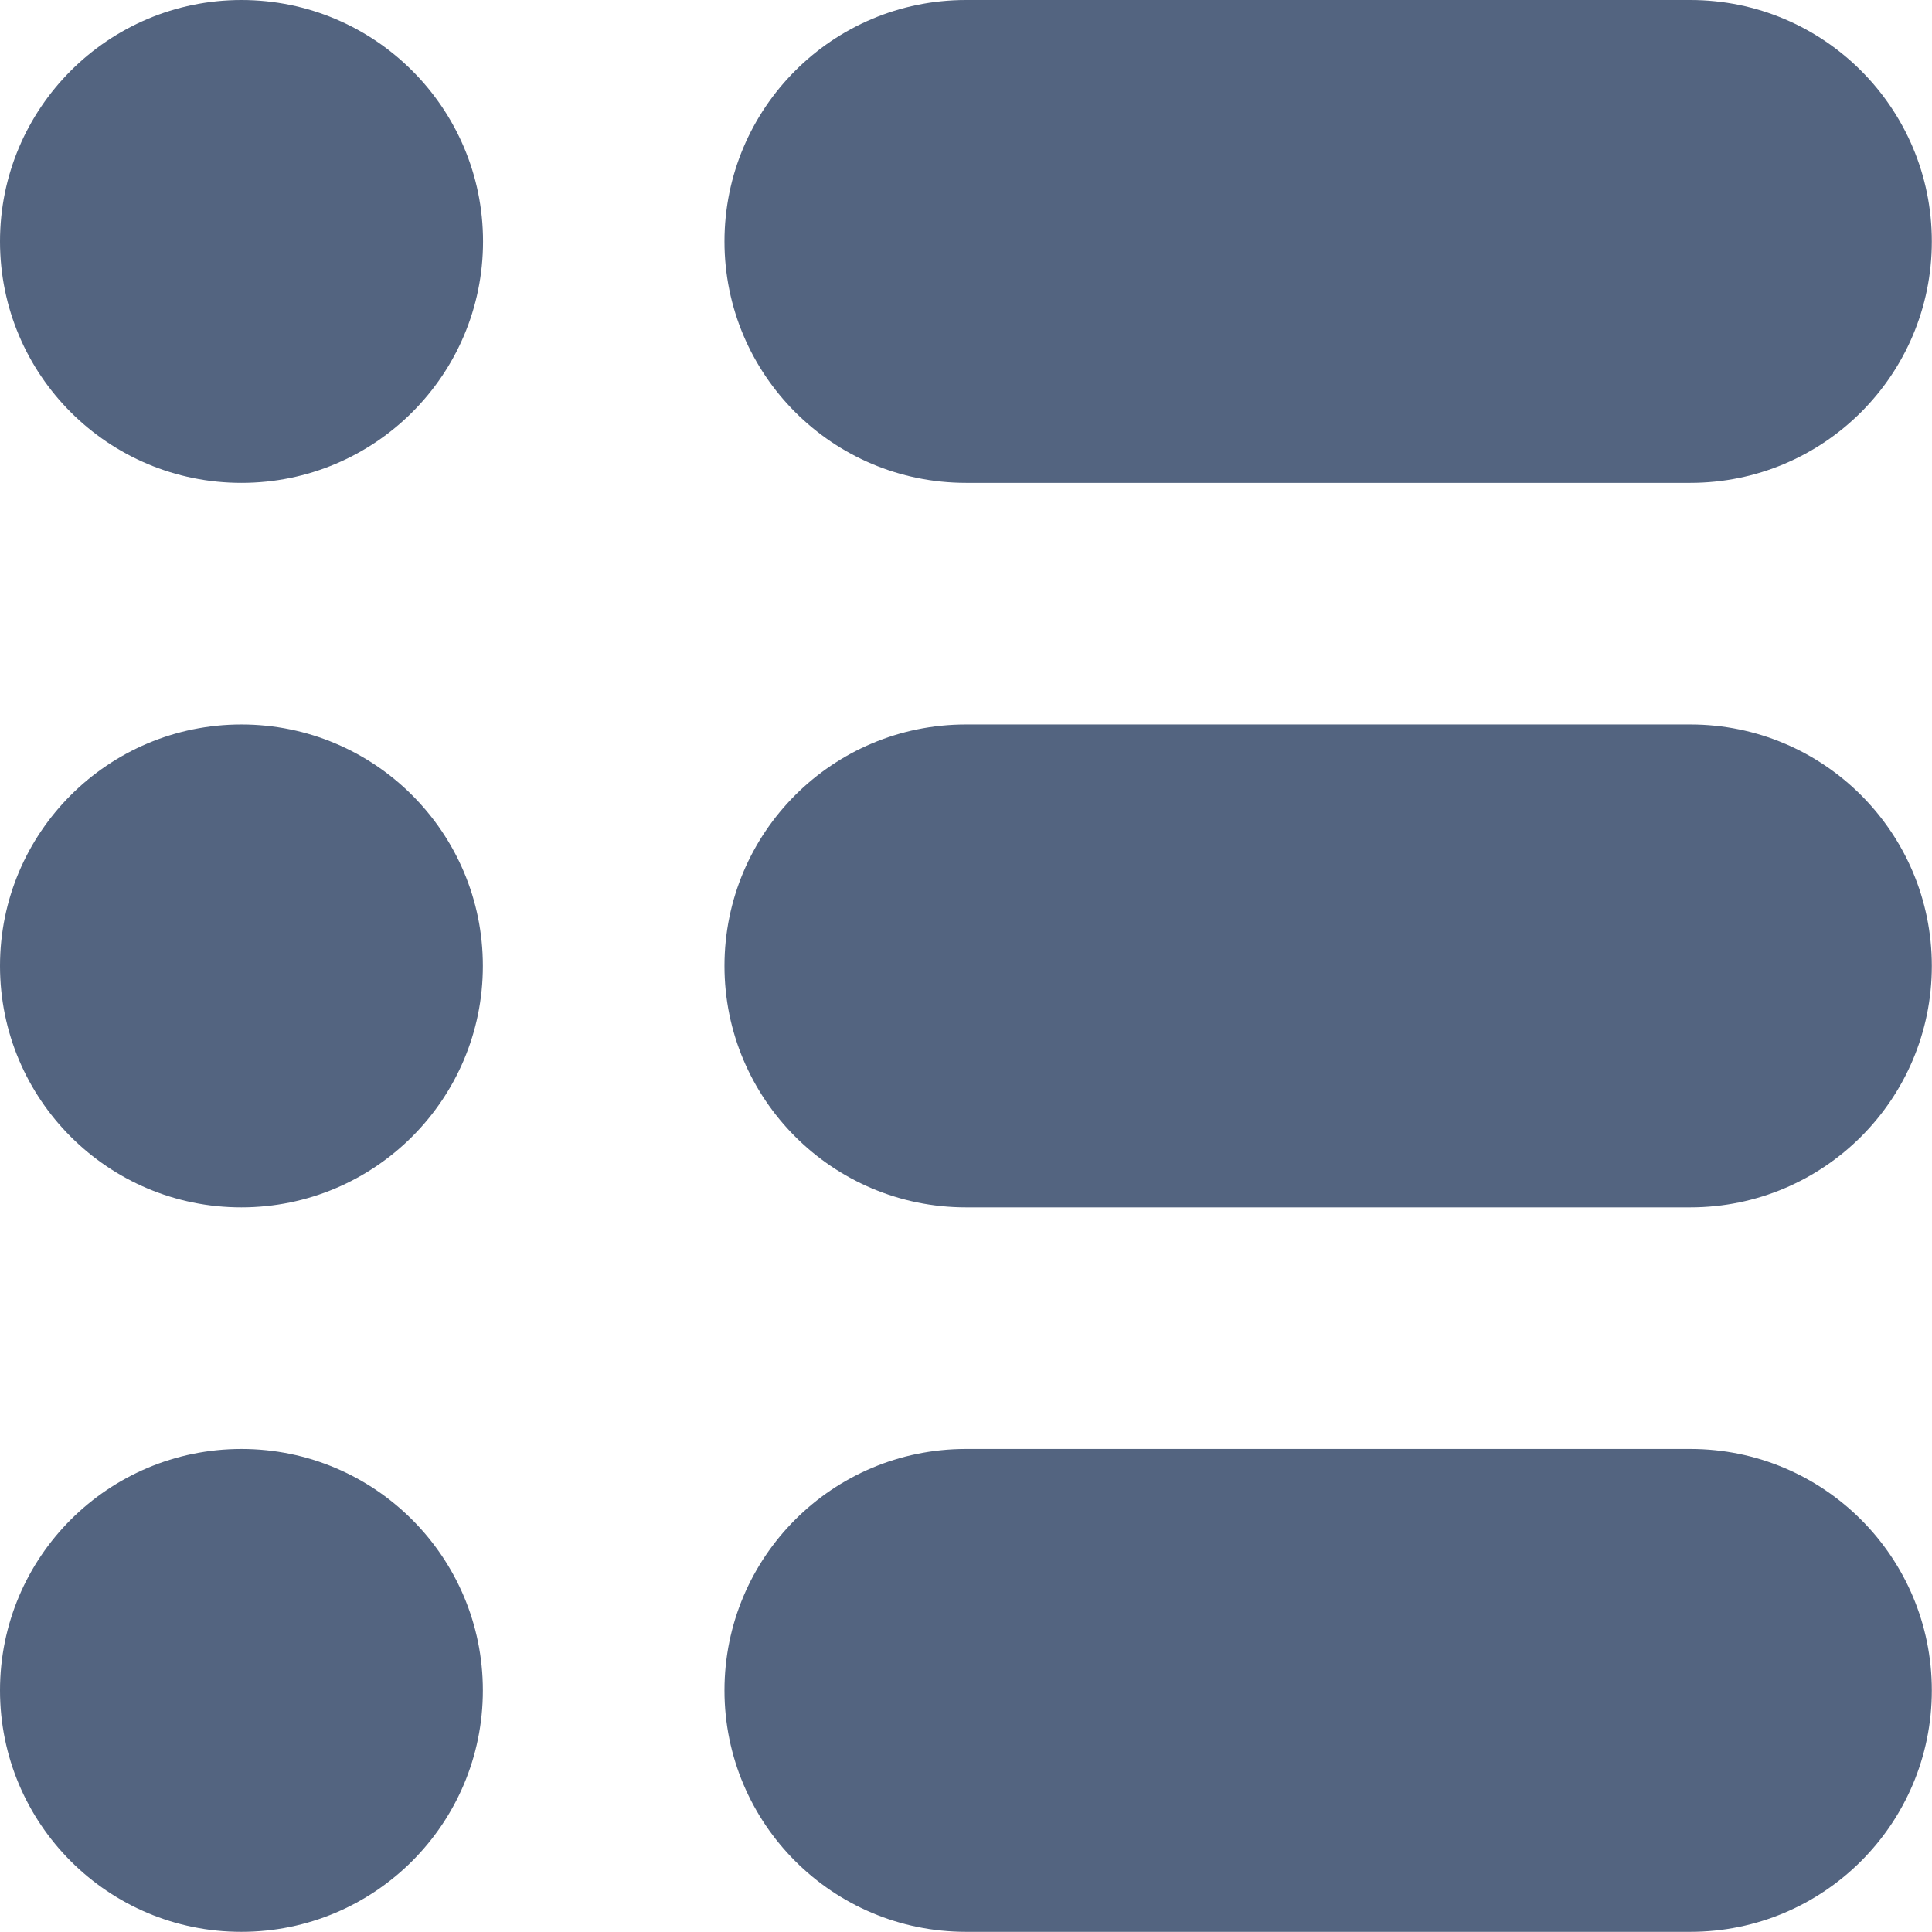
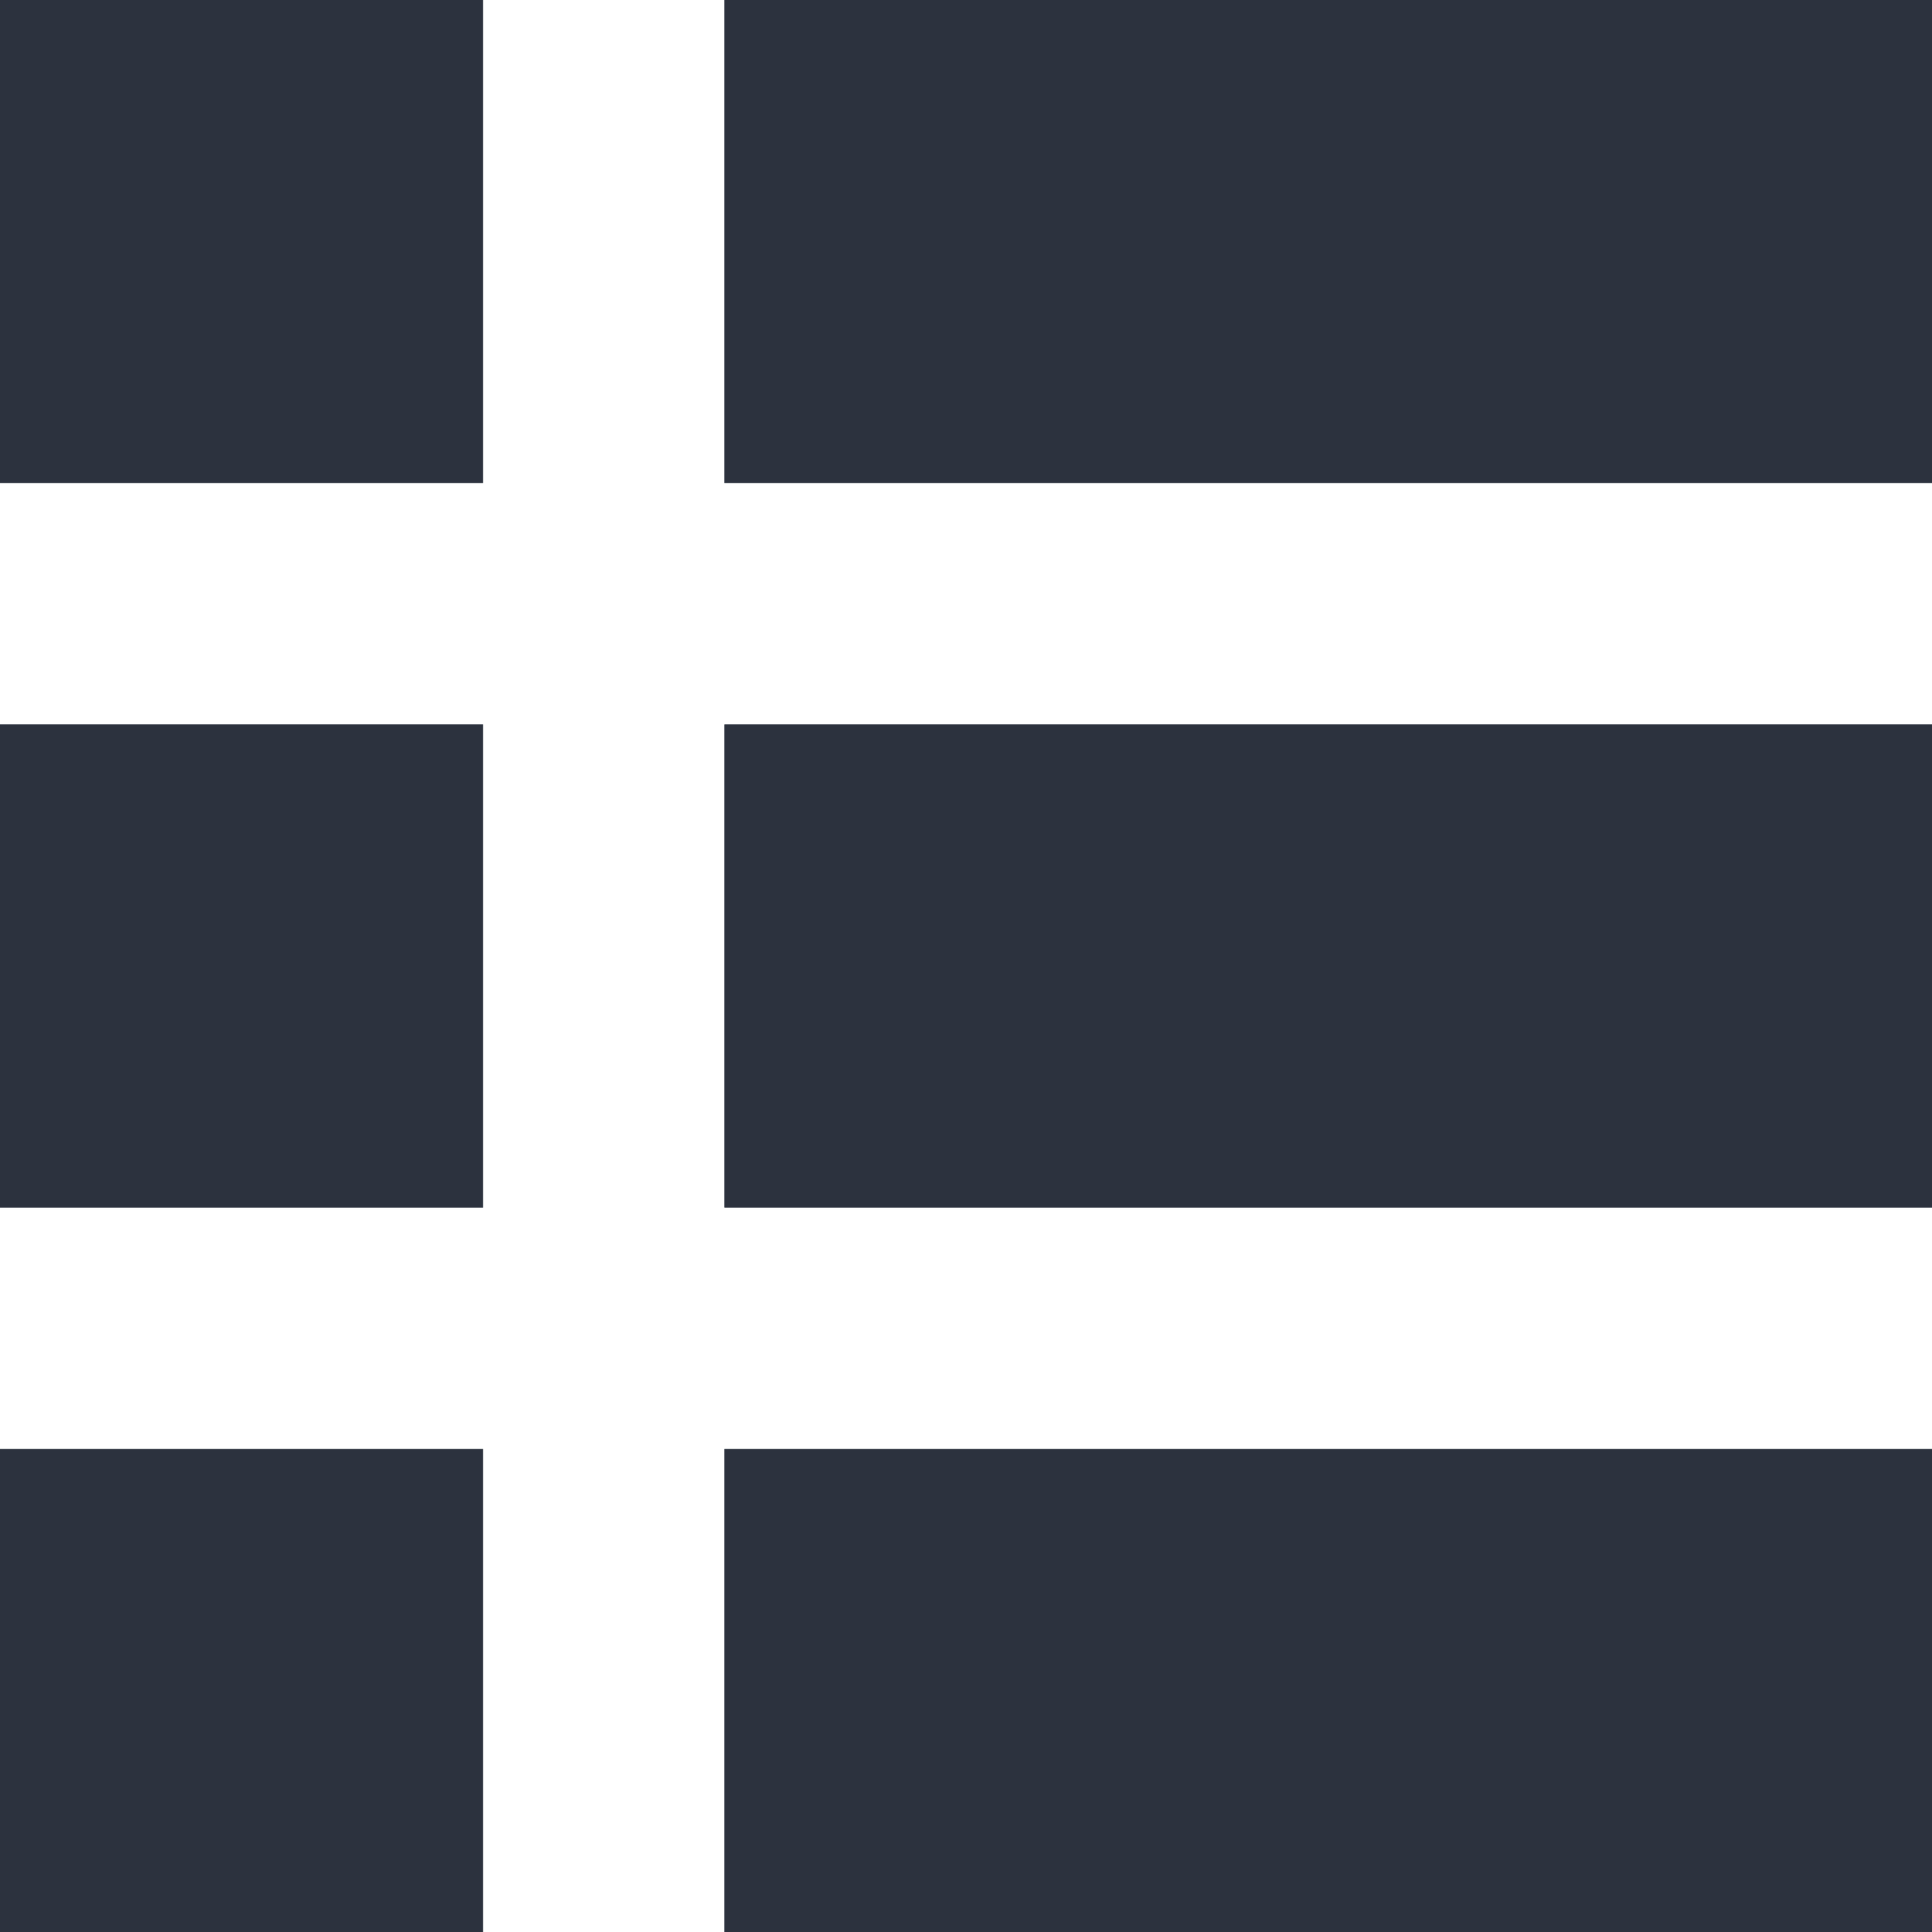
- <svg xmlns="http://www.w3.org/2000/svg" version="1.1" id="server" x="0px" y="0px" viewBox="0 0 1133.9 1133.9" enable-background="new 0 0 1133.9 1133.9" xml:space="preserve">
-   <path id="_x33__1_" fill="#536480" d="M566.9,850.4h425.2c78.3,0,141.7,63.5,141.7,141.7v0c0,78.3-63.5,141.7-141.7,141.7H566.9  c-78.3,0-141.7-63.5-141.7-141.7v0C425.2,913.8,488.6,850.4,566.9,850.4z" />
-   <path id="_x32__1_" fill="#536480" d="M566.9,425.2h425.2c78.3,0,141.7,63.5,141.7,141.7v0c0,78.3-63.5,141.7-141.7,141.7H566.9  c-78.3,0-141.7-63.5-141.7-141.7v0C425.2,488.6,488.6,425.2,566.9,425.2z" />
-   <path id="_x31__1_" fill="#536480" d="M566.9,0h425.2c78.3,0,141.7,63.5,141.7,141.7v0c0,78.3-63.5,141.7-141.7,141.7H566.9  c-78.3,0-141.7-63.5-141.7-141.7v0C425.2,63.5,488.6,0,566.9,0z" />
-   <path id="_x33_" fill="#536480" d="M141.7,850.4L141.7,850.4c78.3,0,141.7,63.5,141.7,141.7v0c0,78.3-63.5,141.7-141.7,141.7h0  C63.5,1133.9,0,1070.4,0,992.1v0C0,913.8,63.5,850.4,141.7,850.4z" />
-   <path id="_x32_" fill="#536480" d="M141.7,425.2L141.7,425.2c78.3,0,141.7,63.5,141.7,141.7v0c0,78.3-63.5,141.7-141.7,141.7h0  C63.5,708.7,0,645.2,0,566.9v0C0,488.6,63.5,425.2,141.7,425.2z" />
-   <path id="_x31_" fill="#536480" d="M141.7,0L141.7,0C220,0,283.5,63.5,283.5,141.7v0c0,78.3-63.5,141.7-141.7,141.7h0  C63.5,283.5,0,220,0,141.7v0C0,63.5,63.5,0,141.7,0z" />
+ <svg xmlns="http://www.w3.org/2000/svg" version="1.1" id="Ebene_1" x="0px" y="0px" viewBox="0 0 1133.9 1133.9" enable-background="new 0 0 1133.9 1133.9" xml:space="preserve">
+   <g id="Ebene_1_1_">
+     <g>
+       <g>
+         <rect y="850.4" fill="#2C323E" width="283.5" height="283.5" />
+         <rect x="425.2" y="850.4" fill="#2C323E" width="708.7" height="283.5" />
+       </g>
+       <g>
+         <rect y="425.2" fill="#2C323E" width="283.5" height="283.5" />
+         <rect x="425.2" y="425.2" fill="#2C323E" width="708.7" height="283.5" />
+       </g>
+       <g>
+         <rect y="0" fill="#2C323E" width="283.5" height="283.5" />
+         <rect x="425.2" y="0" fill="#2C323E" width="708.7" height="283.5" />
+       </g>
+     </g>
+     <g>
+       <g>
+         <rect y="850.4" fill="#2C323E" width="283.5" height="283.5" />
+         <rect x="425.2" y="850.4" fill="#2C323E" width="708.7" height="283.5" />
+       </g>
+       <g>
+         <rect y="425.2" fill="#2C323E" width="283.5" height="283.5" />
+         <rect x="425.2" y="425.2" fill="#2C323E" width="708.7" height="283.5" />
+       </g>
+       <g>
+         <rect y="0" fill="#2C323E" width="283.5" height="283.5" />
+         <rect x="425.2" y="0" fill="#2C323E" width="708.7" height="283.5" />
+       </g>
+     </g>
+   </g>
</svg>
